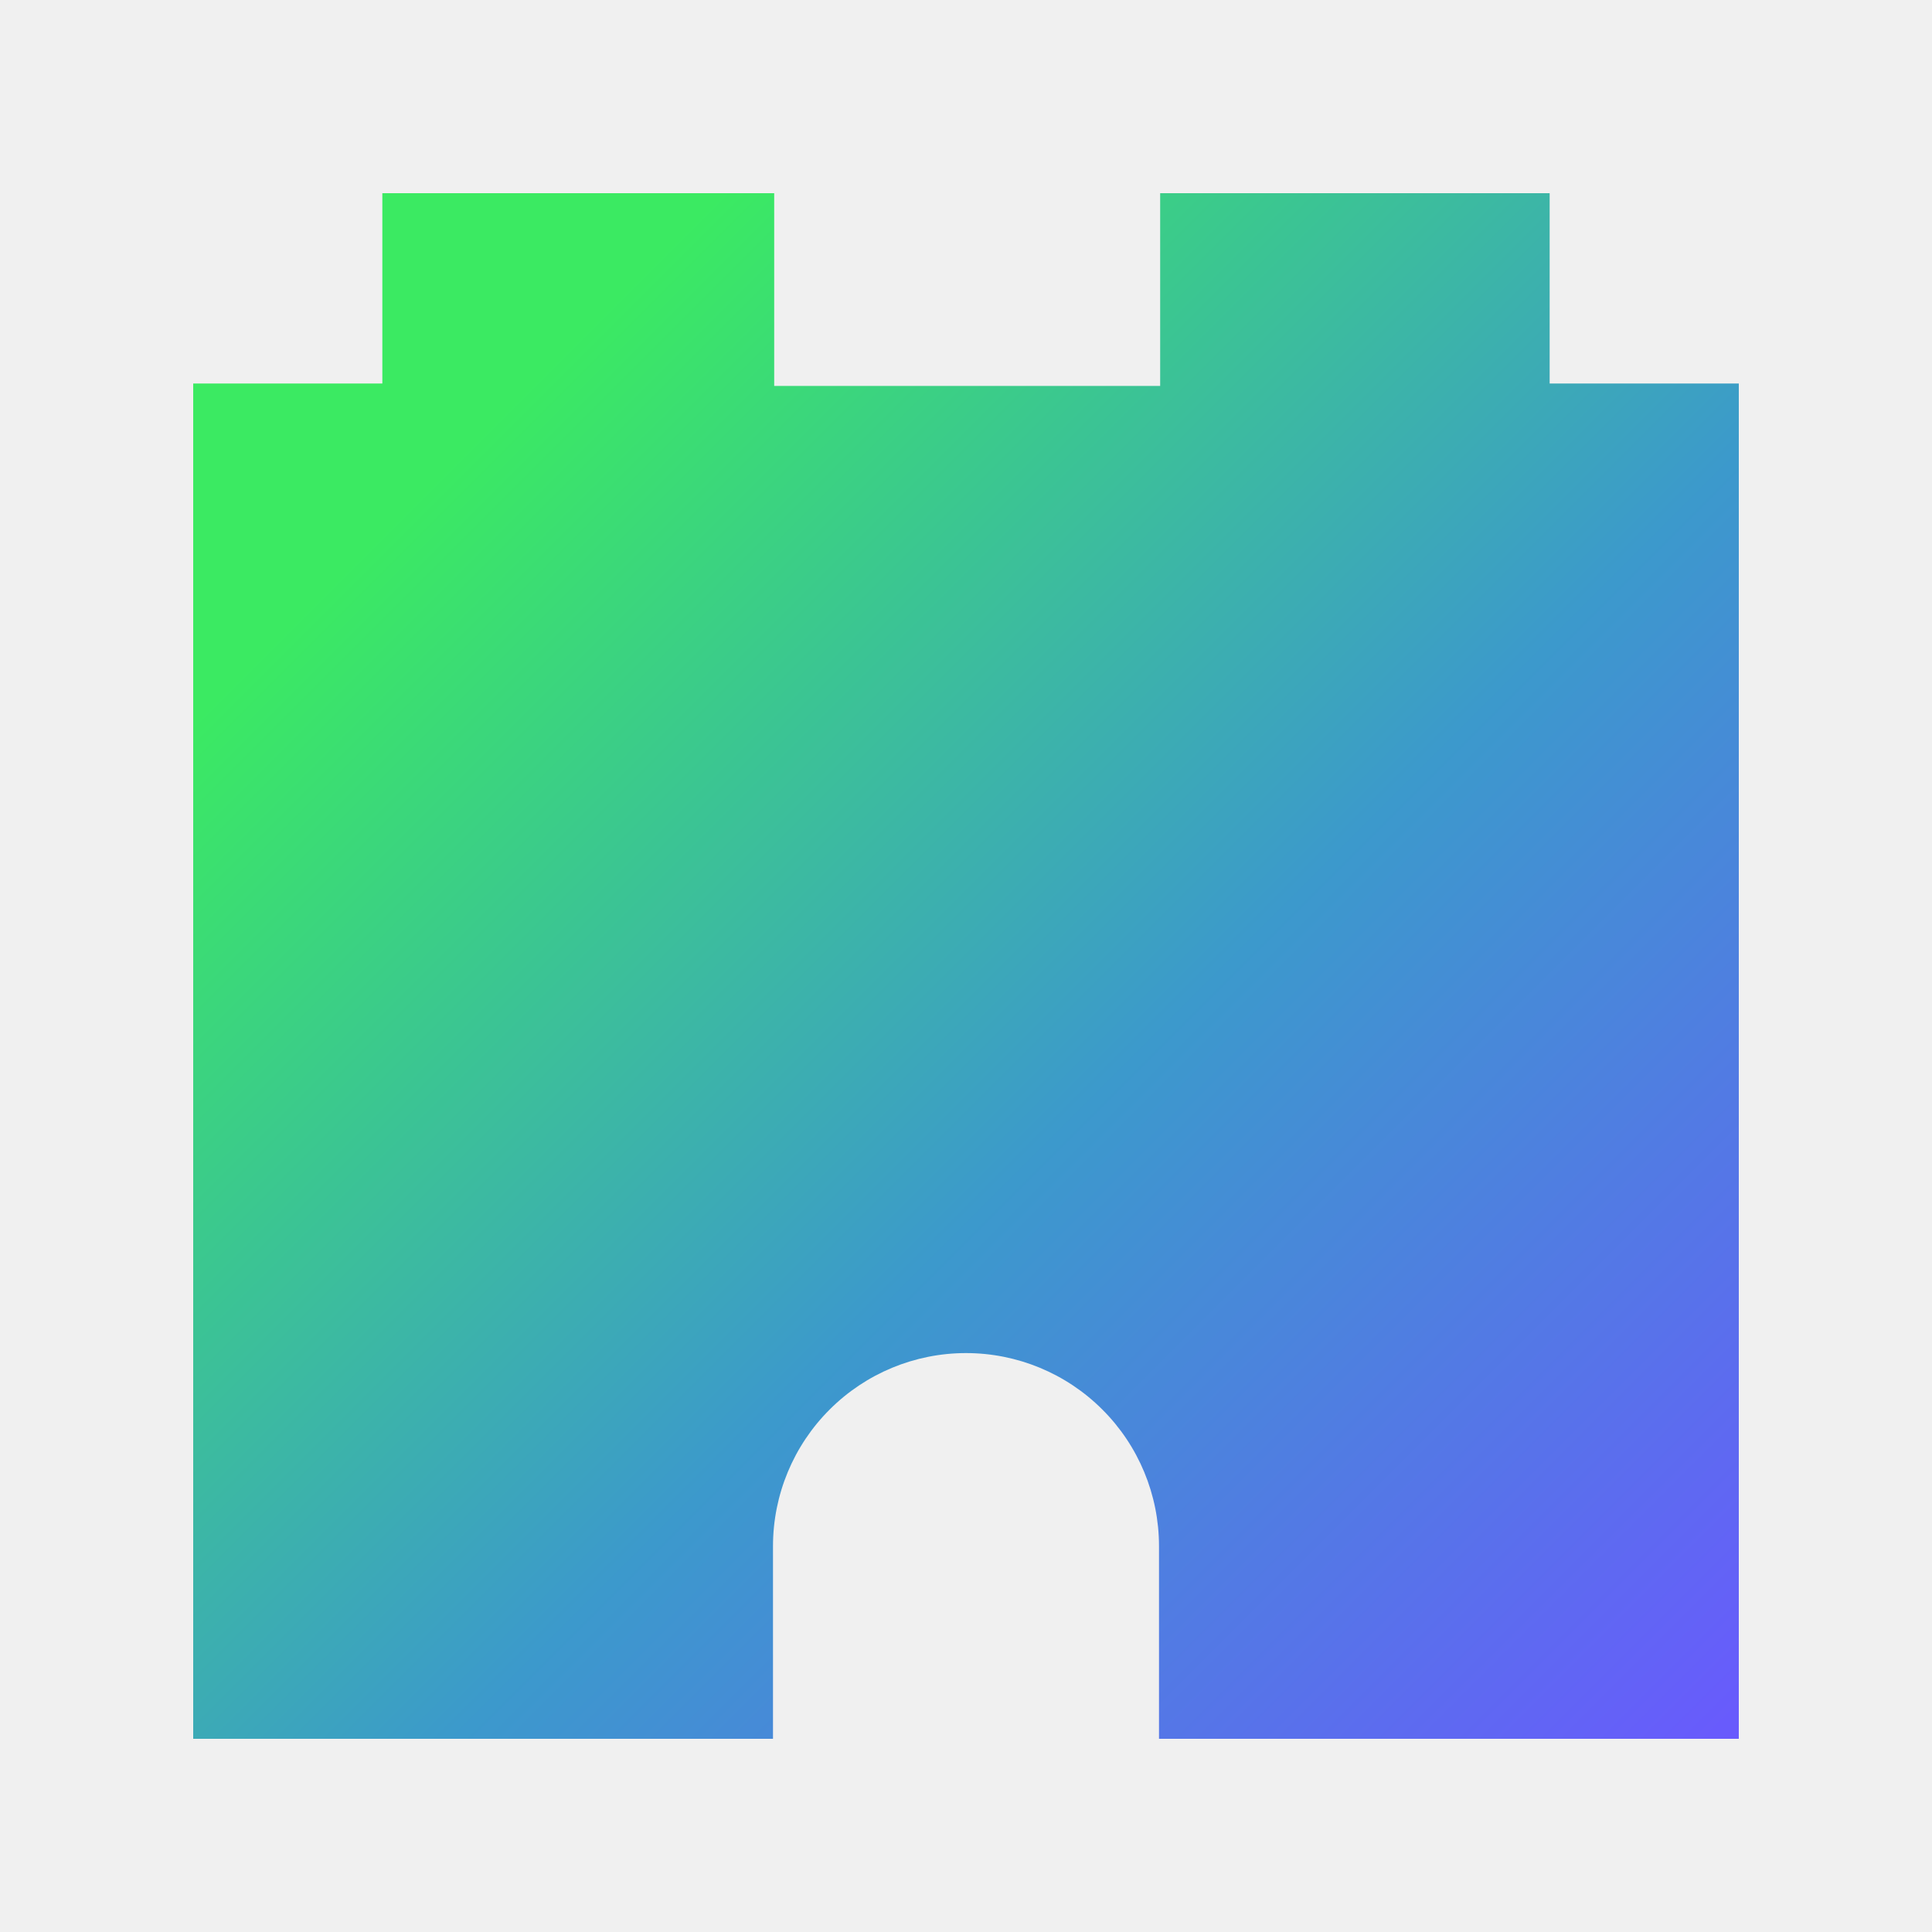
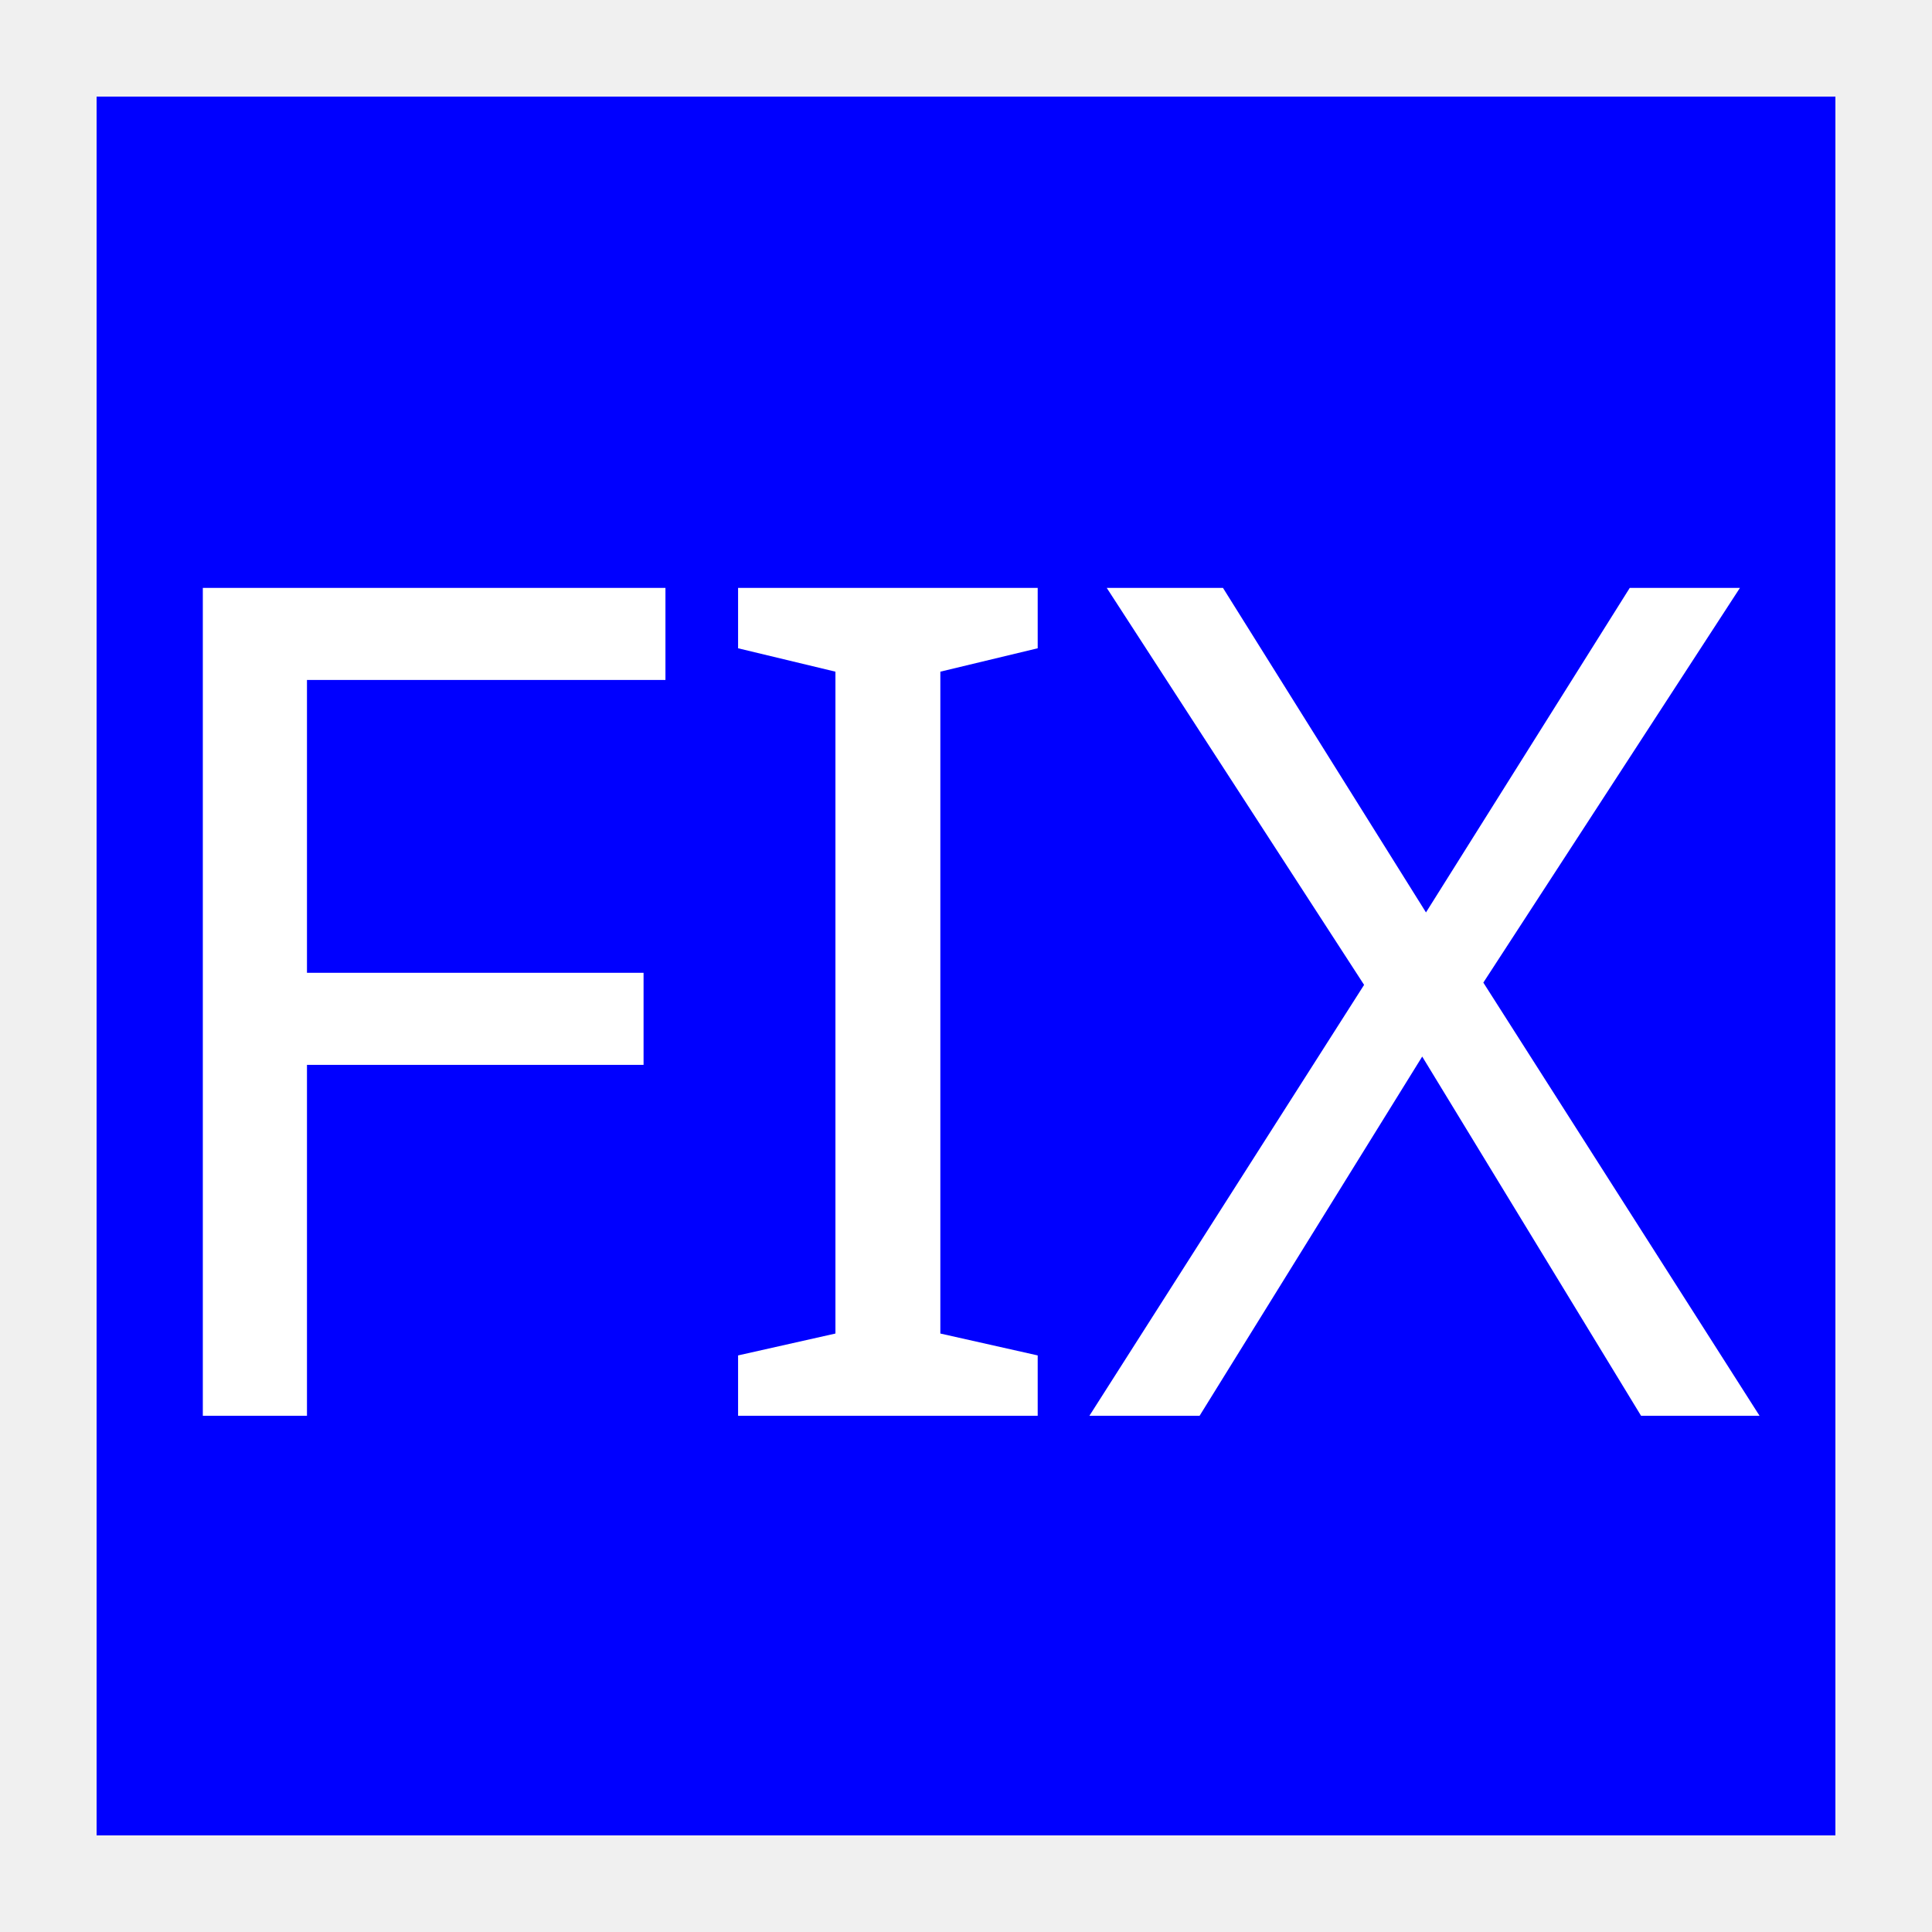
- <svg xmlns="http://www.w3.org/2000/svg" width="40" height="40" viewBox="0 0 40 40" fill="none">
-   <path d="M32.084 7.94V4H24.02V7.99H16.029V4H7.916V7.94H4V36H16.004V32.005C16.006 30.946 16.427 29.931 17.177 29.183C17.926 28.434 18.941 28.014 20 28.014C21.059 28.014 22.074 28.434 22.823 29.183C23.573 29.931 23.994 30.946 23.996 32.005V36H36V7.94H32.084Z" fill="url(#paint0_linear)" />
-   <defs>
-     <linearGradient id="paint0_linear" x1="2.942" y1="4.9" x2="37.777" y2="39.734" gradientUnits="userSpaceOnUse">
-       <stop offset="0.159" stop-color="#3BEA62" />
-       <stop offset="0.54" stop-color="#3C99CC" />
-       <stop offset="0.937" stop-color="#6B57FF" />
-     </linearGradient>
-   </defs>
+ <svg xmlns="http://www.w3.org/2000/svg" width="40" height="40" viewBox="0 0 40 40">
+   <rect width="36" height="36" x="2" y="2" fill="#0000FF" />
+   <text x="48%" y="50%" font-family="sans-serif" font-size="24" fill="white" text-anchor="middle" dominant-baseline="central">FIX</text>
</svg>
